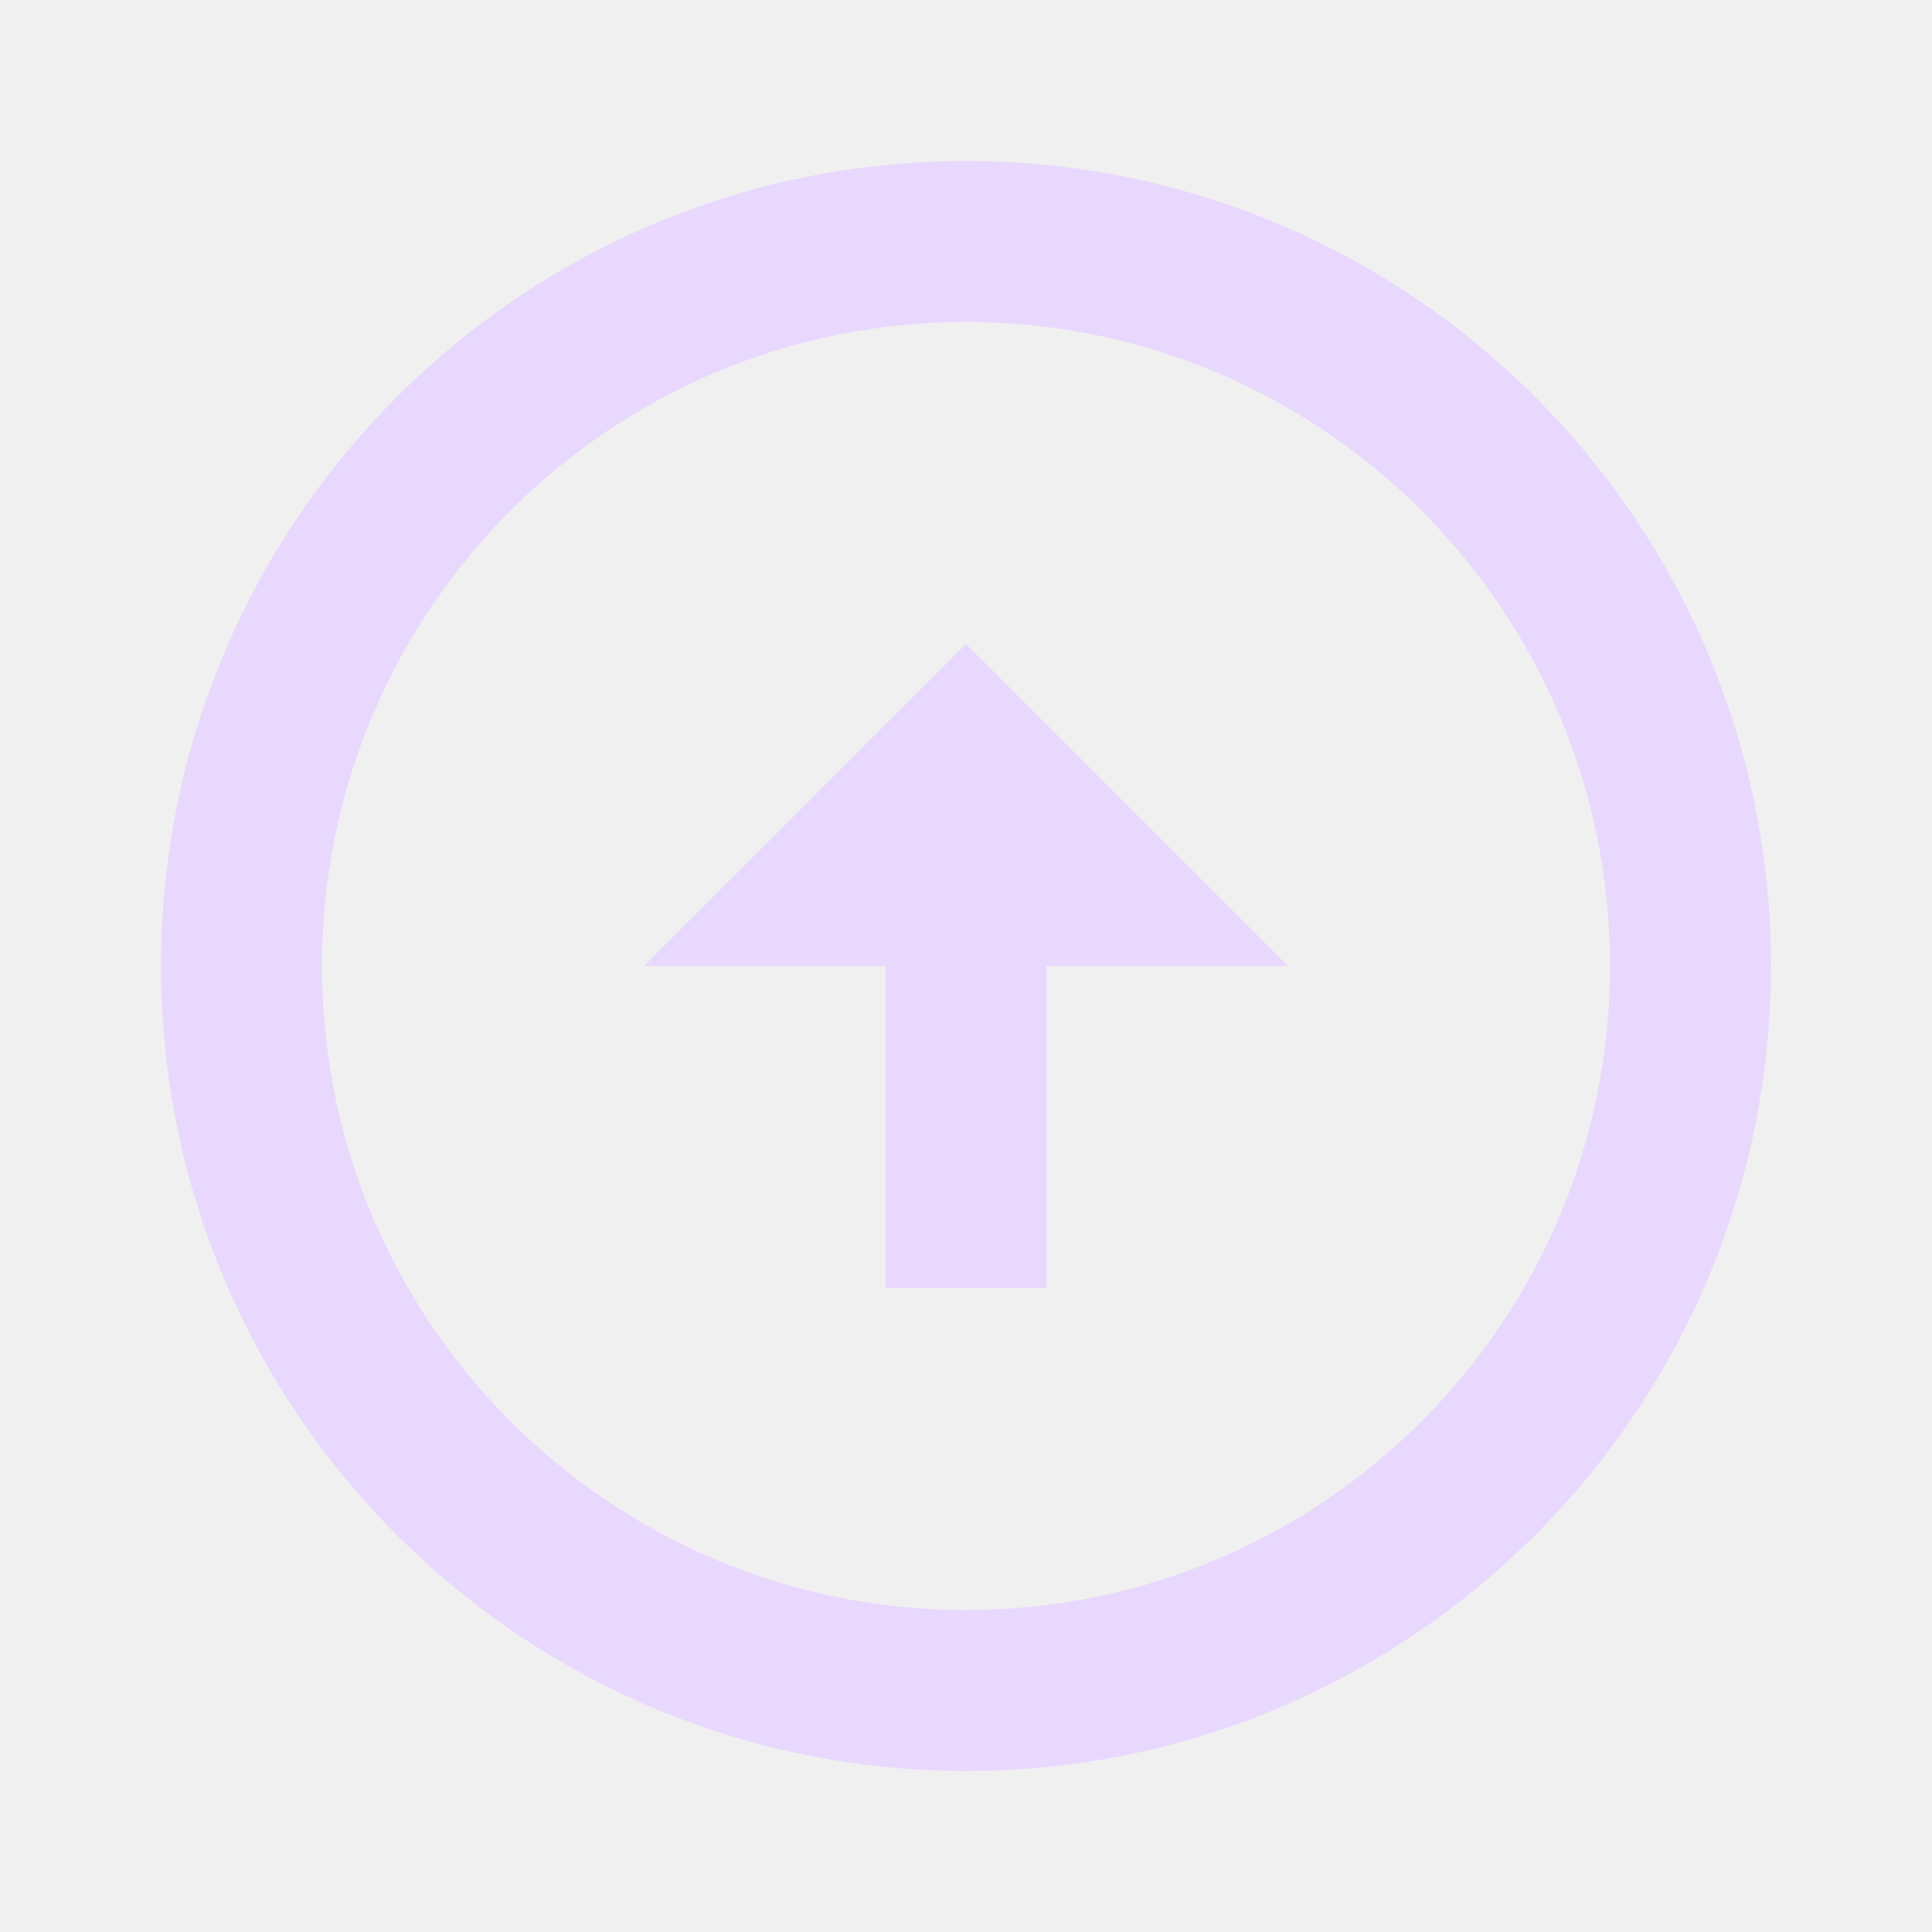
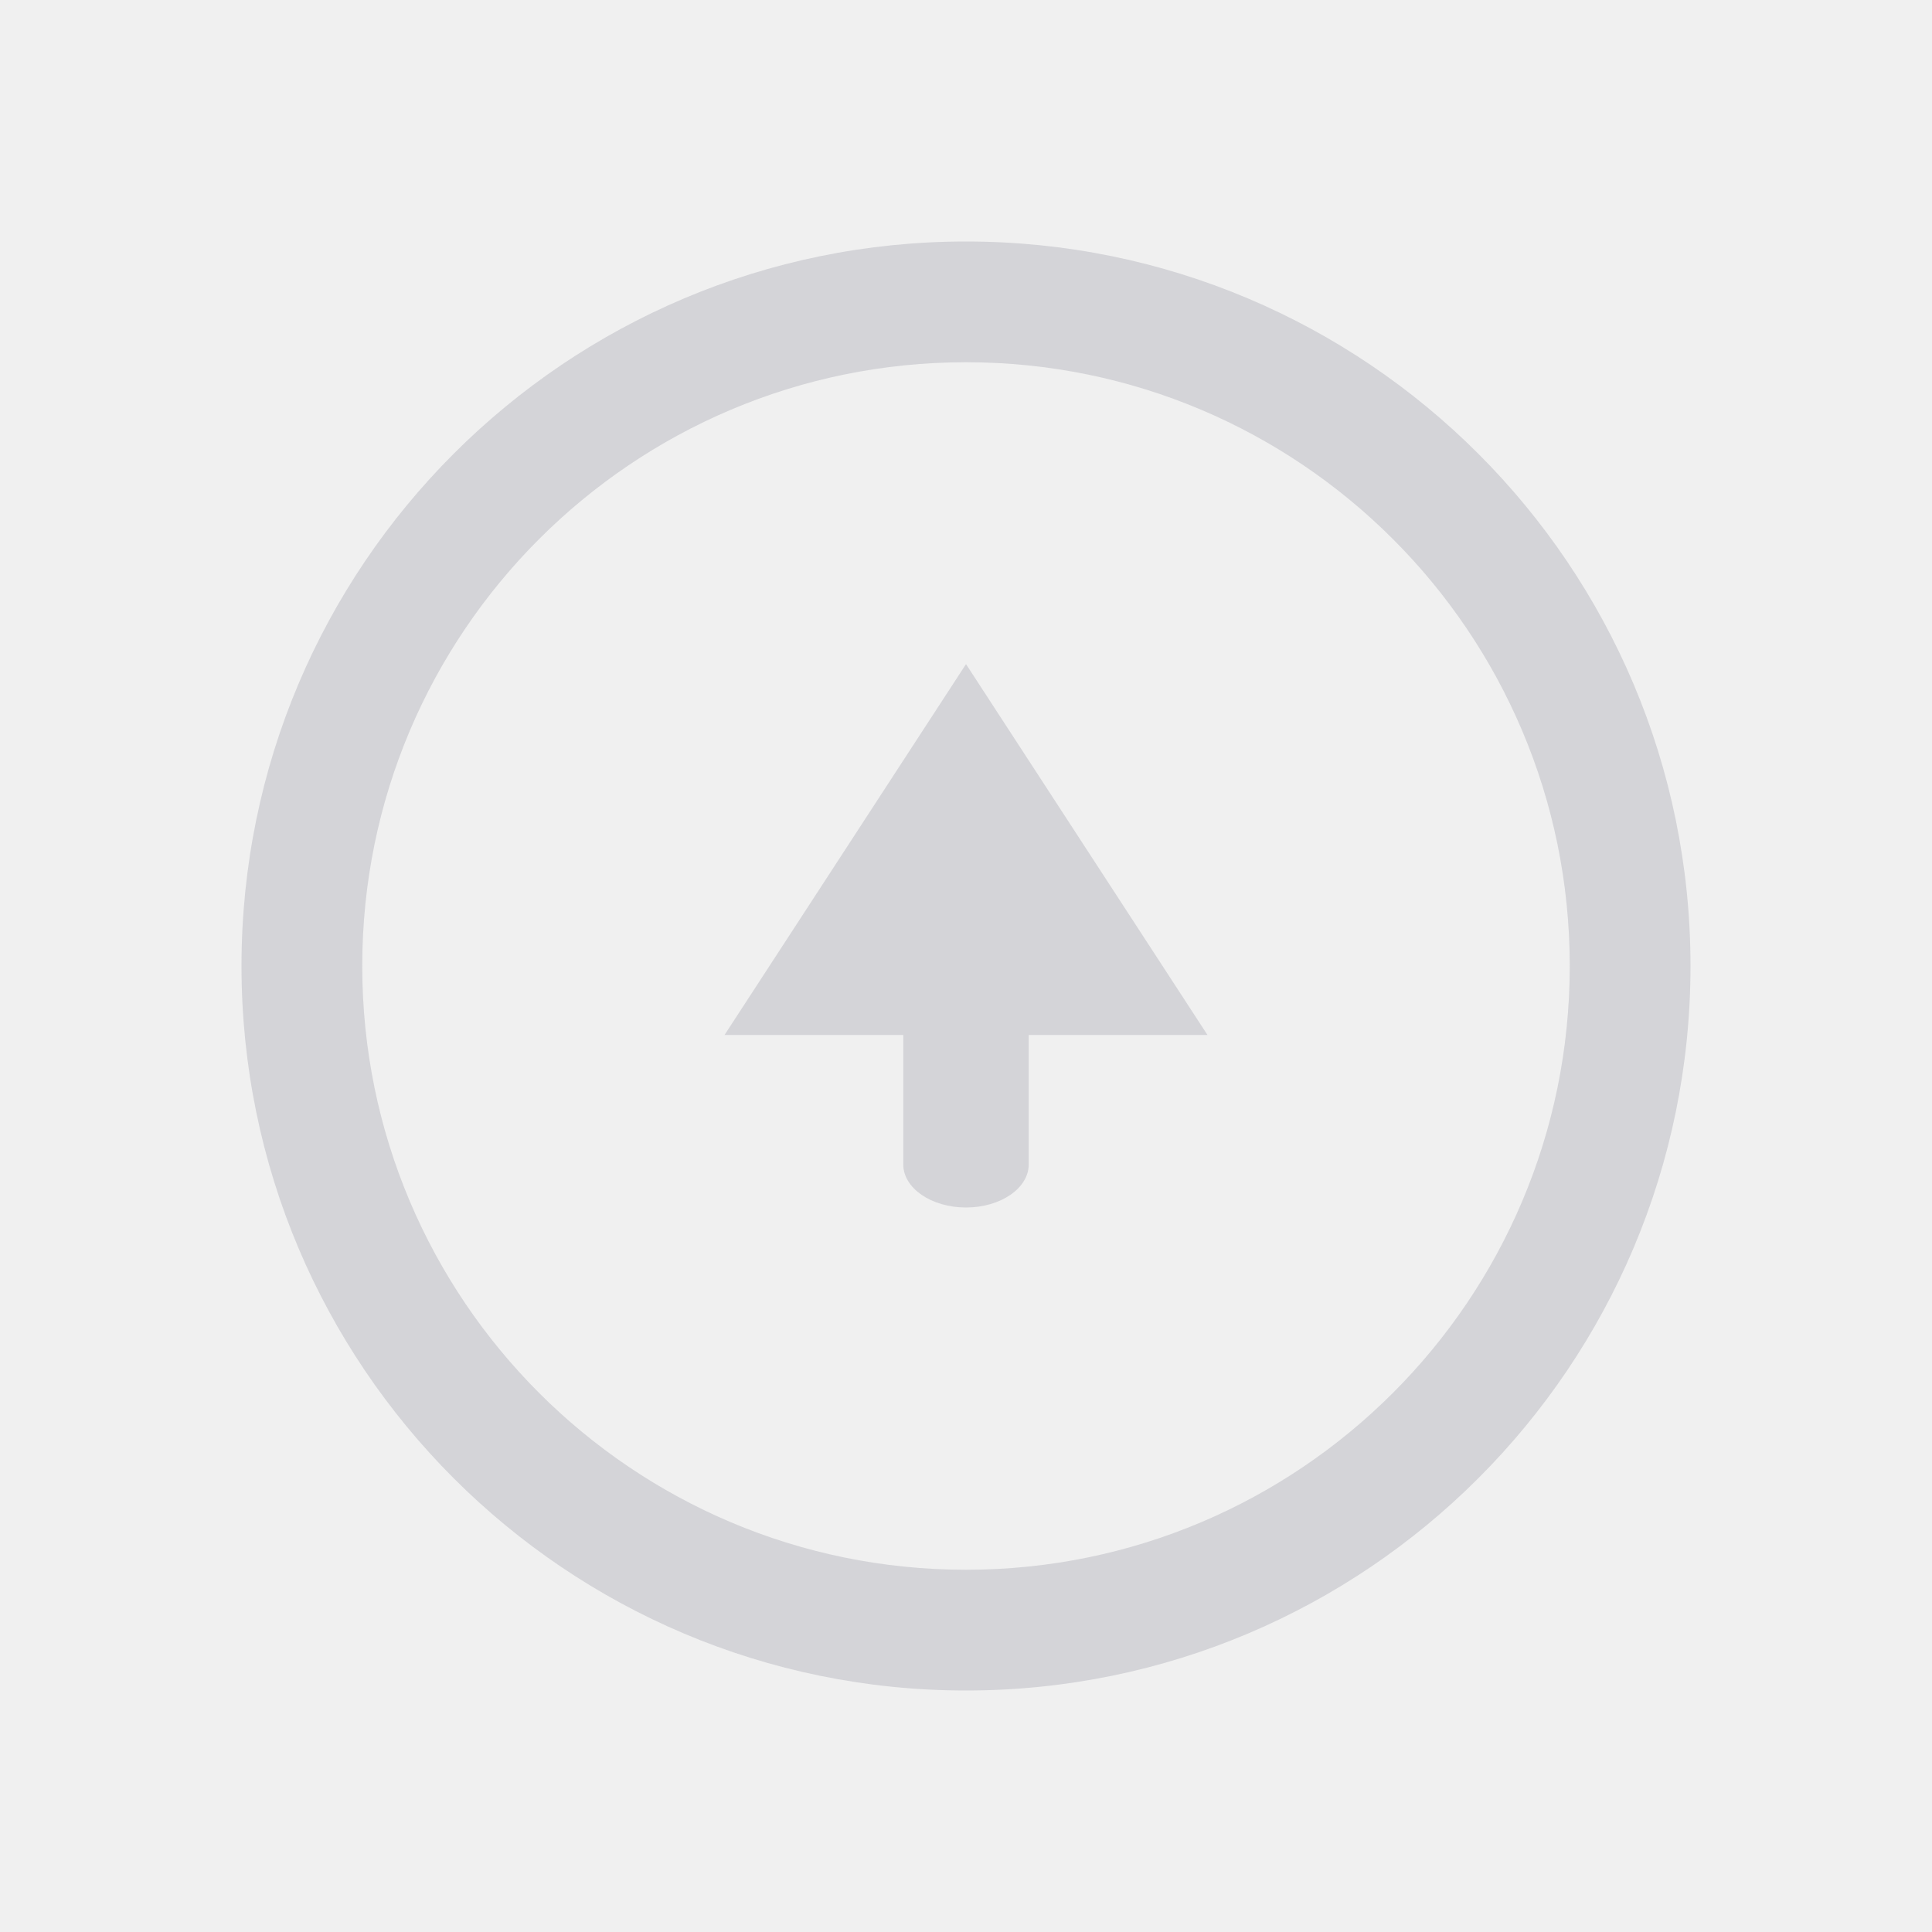
- <svg xmlns="http://www.w3.org/2000/svg" width="24" height="24" viewBox="0 0 24 24" fill="none">
-   <g clip-path="url(#clip0_28_31)">
-     <path d="M12 2C17.52 2 22 6.48 22 12C22 17.52 17.52 22 12 22C6.48 22 2 17.52 2 12C2 6.48 6.48 2 12 2ZM12 20C16.42 20 20 16.42 20 12C20 7.58 16.42 4 12 4C7.58 4 4 7.58 4 12C4 16.42 7.58 20 12 20ZM13 12V16H11V12H8L12 8L16 12H13Z" fill="#E9D8FD" />
-   </g>
-   <defs>
-     <clipPath id="clip0_28_31">
-       <rect width="24" height="24" fill="white" />
-     </clipPath>
-   </defs>
+ <svg xmlns="http://www.w3.org/2000/svg" width="32" height="32" viewBox="0 0 32 32" fill="none">
+   <path d="M26 16C26 10.477 21.523 6 16 6C10.477 6 6 10.477 6 16C6 21.523 10.477 26 16 26V28C9.373 28 4 22.627 4 16C4 9.373 9.373 4 16 4C22.627 4 28 9.373 28 16C28 22.627 22.627 28 16 28V26C21.523 26 26 21.523 26 16Z" fill="#D4D4D8" />
+   <path d="M16 11L20 17.143H17.039V19.286C17.039 19.68 16.574 20 16 20C15.426 20 14.961 19.68 14.961 19.286V17.143L12 17.143L16 11Z" fill="#D4D4D8" />
</svg>
